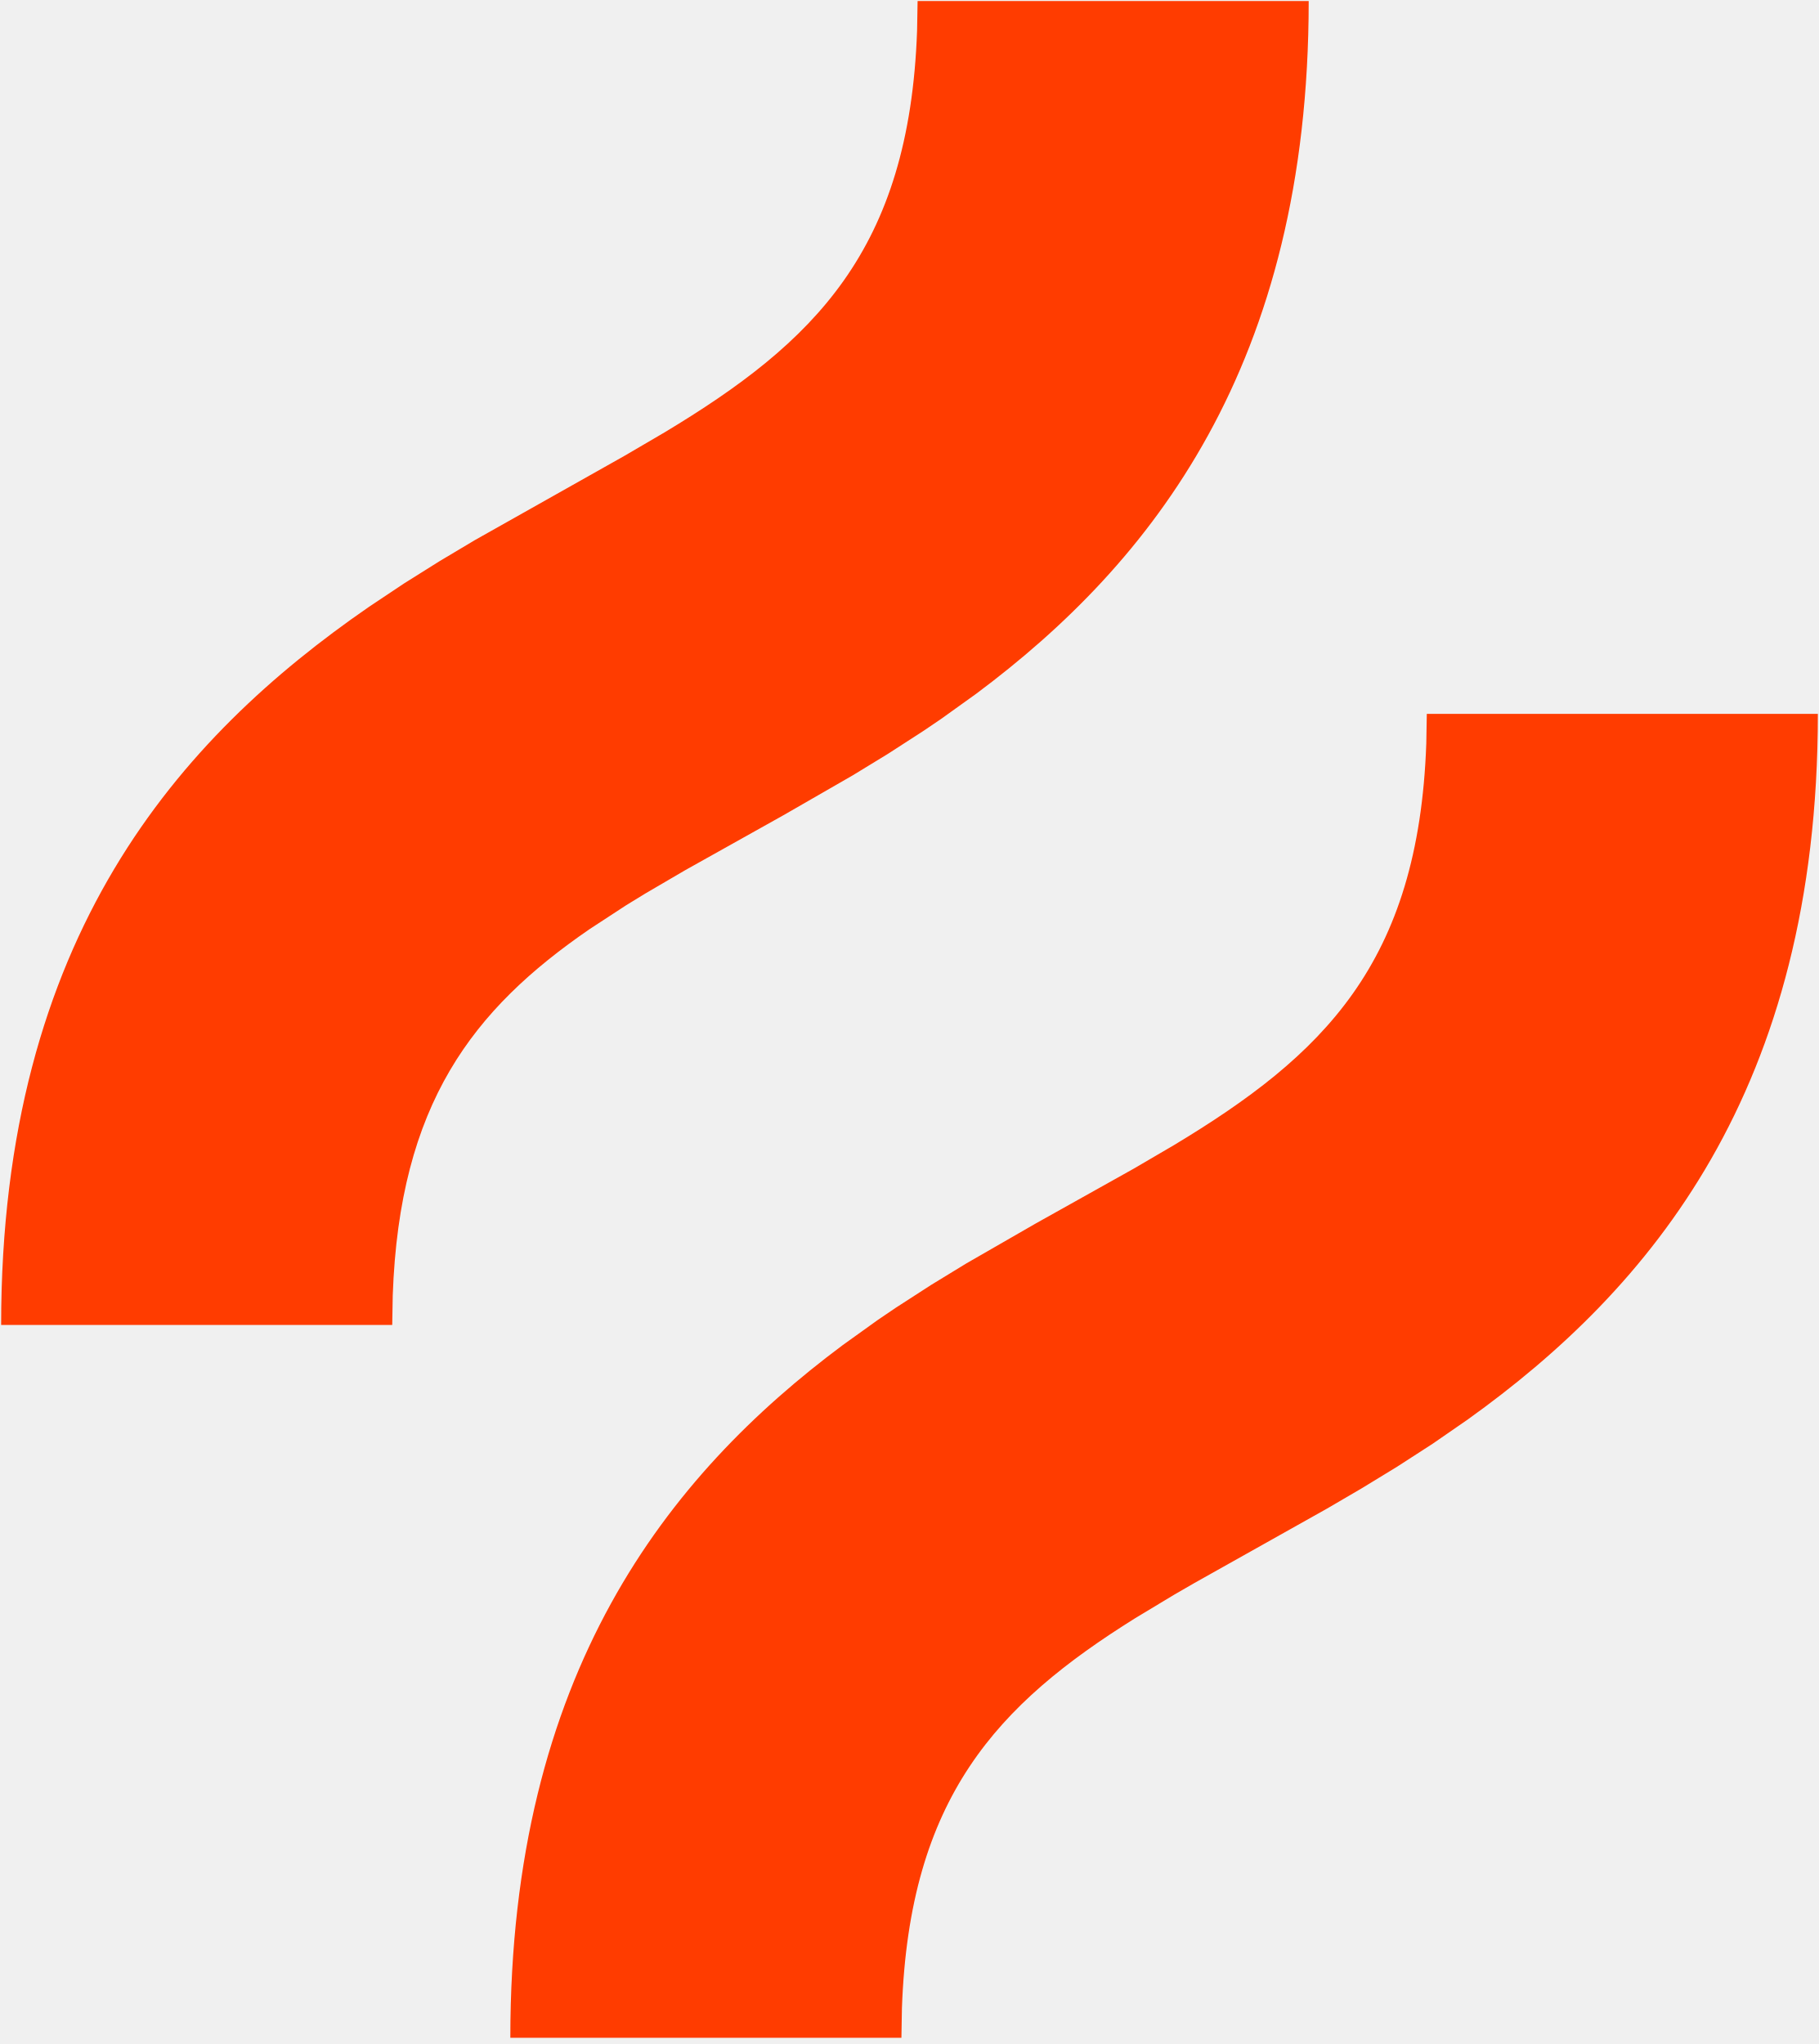
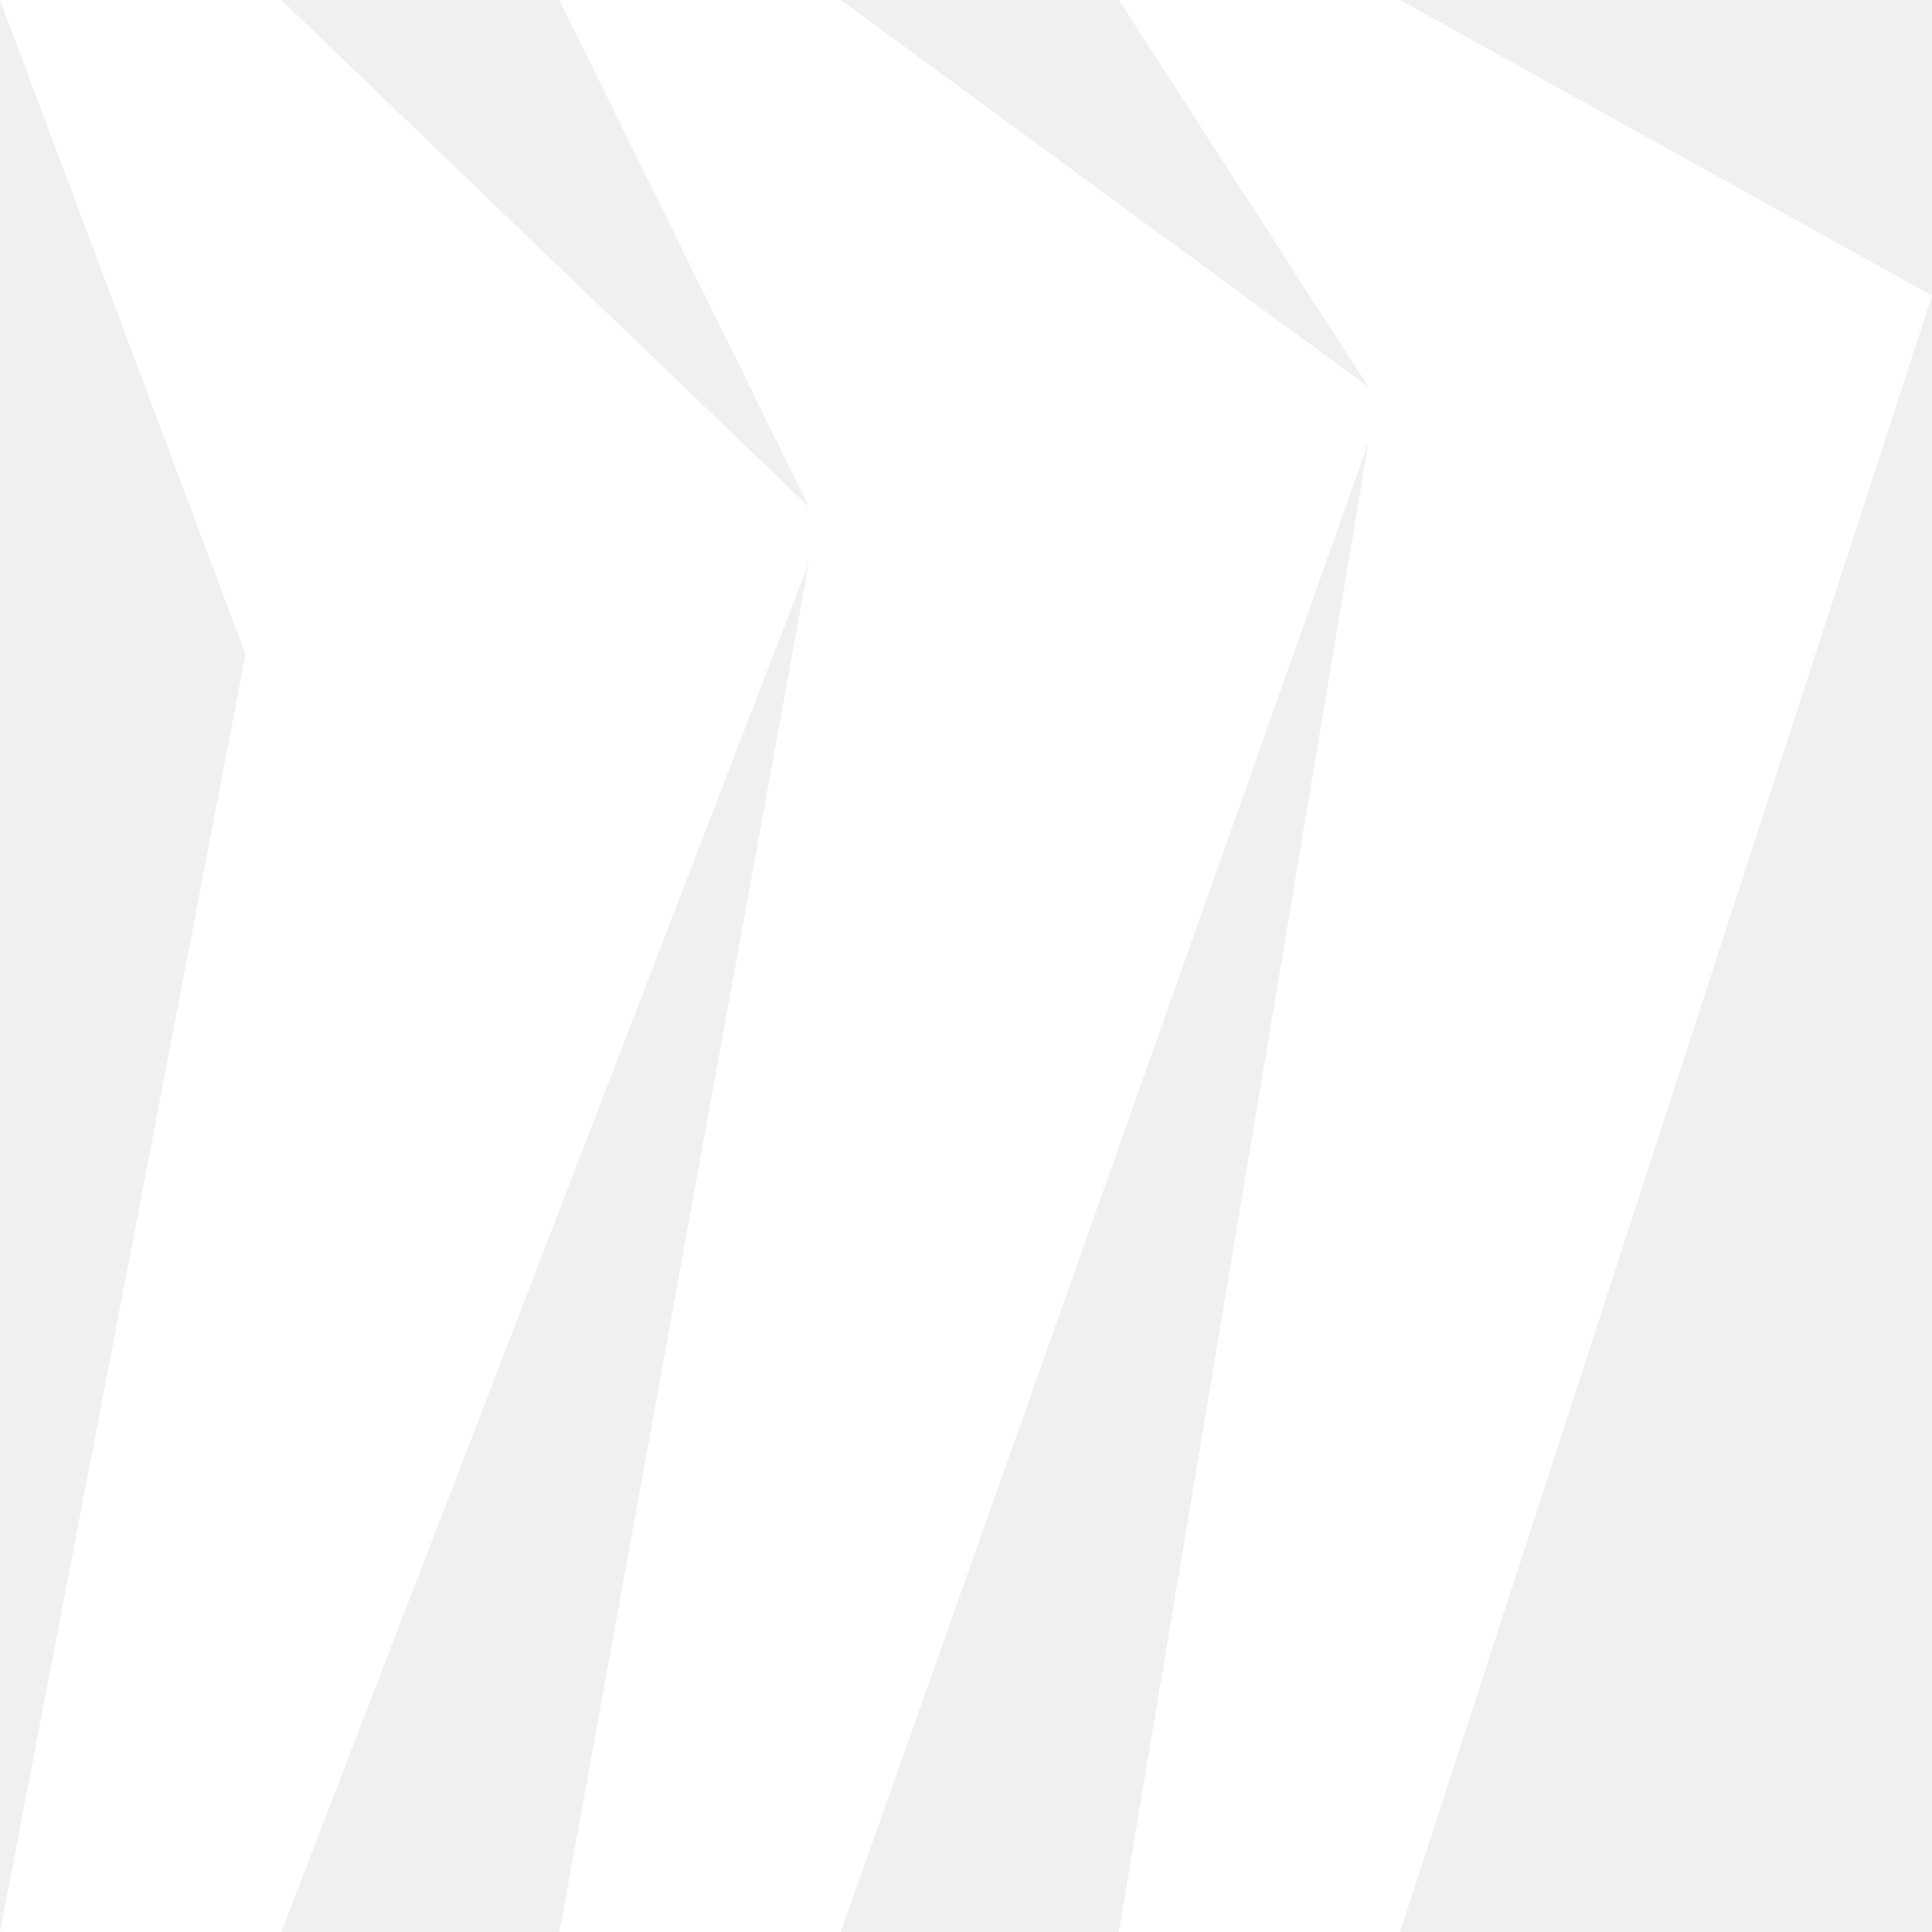
- <svg xmlns="http://www.w3.org/2000/svg" width="0.89em" height="1em" viewBox="0 0 256 288">
-   <path fill="#ff3c00" d="M256 100.585c0 53.068-23.654 81.018-49.308 99.403l-4.984 3.443l-5 3.23l-4.979 3.04l-4.925 2.877l-18.623 10.45c-.97.554-1.925 1.106-2.867 1.656l-5.484 3.303c-19.473 12.156-31.858 25.278-32.898 54.98l-.071 4.155H71.752c0-51.355 22.158-79.19 46.838-97.595l4.964-3.56a192.48 192.48 0 0 1 2.496-1.693l5-3.229l4.978-3.04l9.759-5.616l13.787-7.712l5.652-3.305c21.022-12.65 34.51-25.579 35.597-56.632l.071-4.155zM184.252.145c0 51.35-22.153 79.185-46.833 97.591l-4.964 3.56c-.831.574-1.664 1.138-2.497 1.693l-5 3.23l-4.979 3.04l-9.76 5.616l-13.788 7.713l-5.652 3.305c-.914.55-1.814 1.1-2.7 1.653l-5.131 3.351c-16.5 11.328-26.82 24.627-27.766 51.63l-.072 4.155H0c0-54.78 25.206-82.793 51.797-101.152l4.997-3.333l4.994-3.133l4.957-2.956L87.82 64.236l5.652-3.306c21.023-12.65 34.51-25.58 35.597-56.631l.072-4.155z" />
+ <svg xmlns="http://www.w3.org/2000/svg" width="800px" height="800px" viewBox="0 0 24 24">
+   <path fill="#fff" d="M17.392 0H13.9L17 4.808L10.444 0H6.949l3.102 6.3L3.494 0H0l3.05 8.131L0 24h3.494L10.05 6.985L6.949 24h3.494L17 5.494L13.899 24h3.493L24 3.672z" />
</svg>
